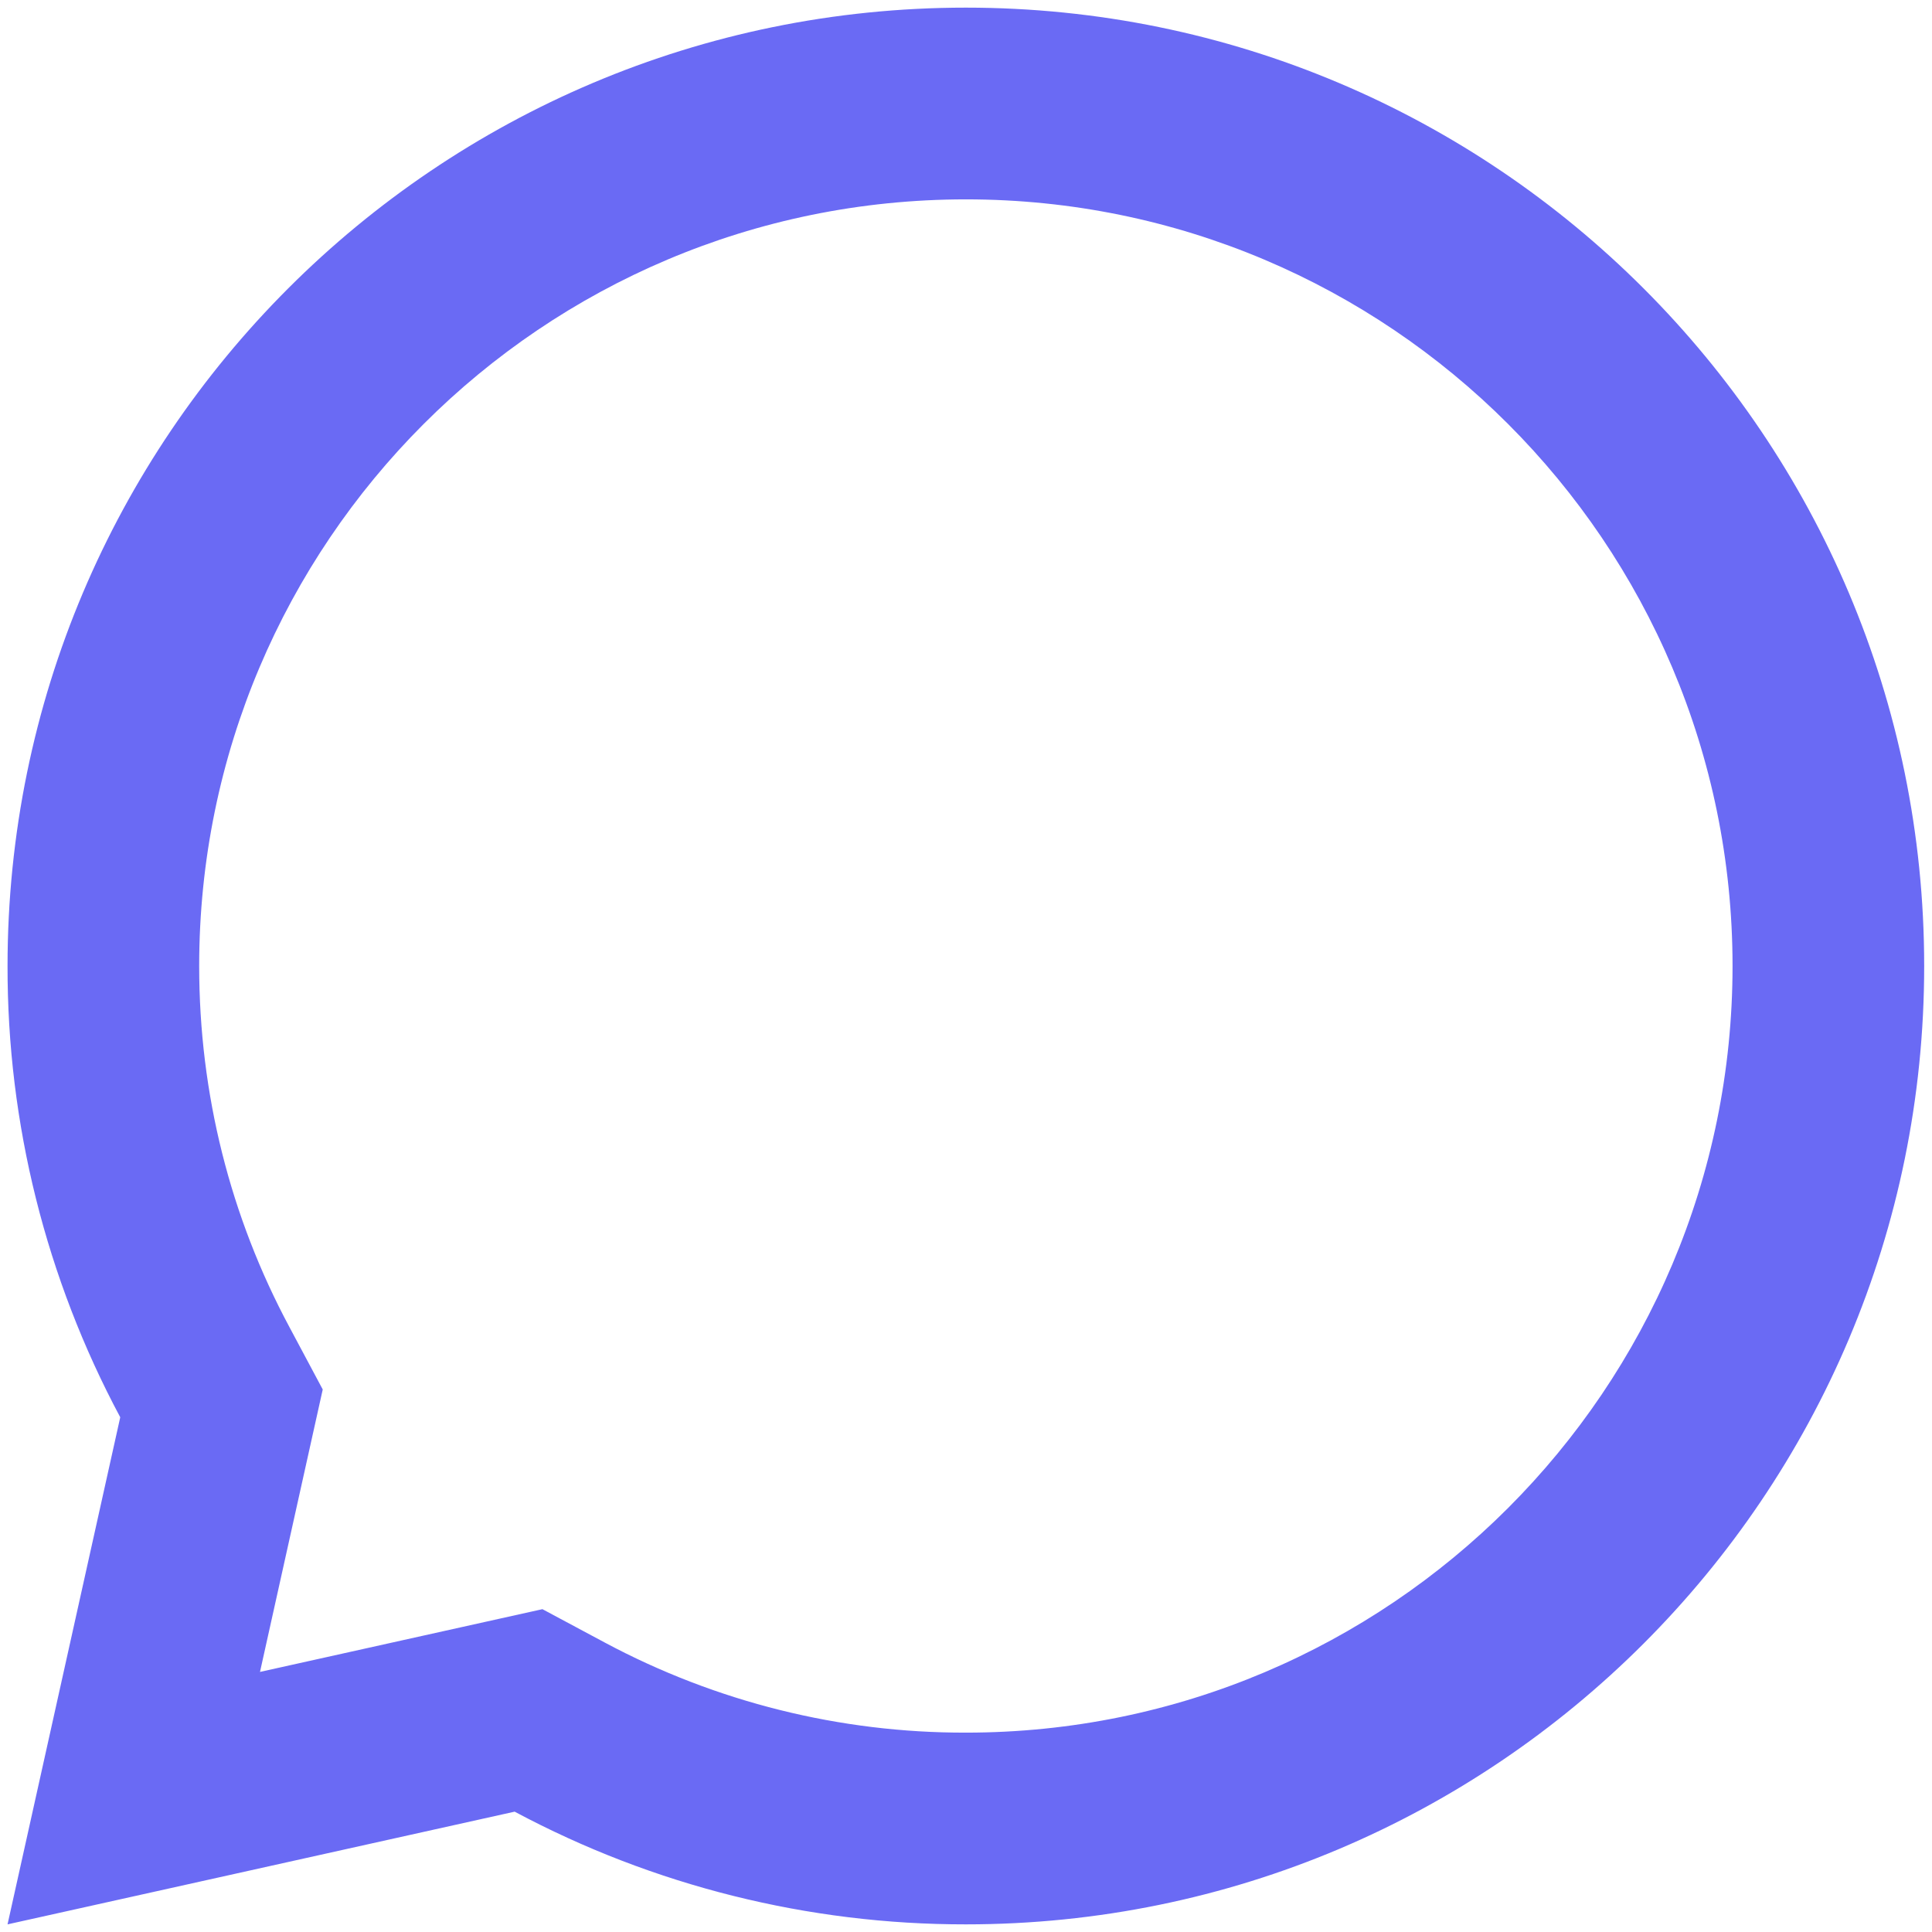
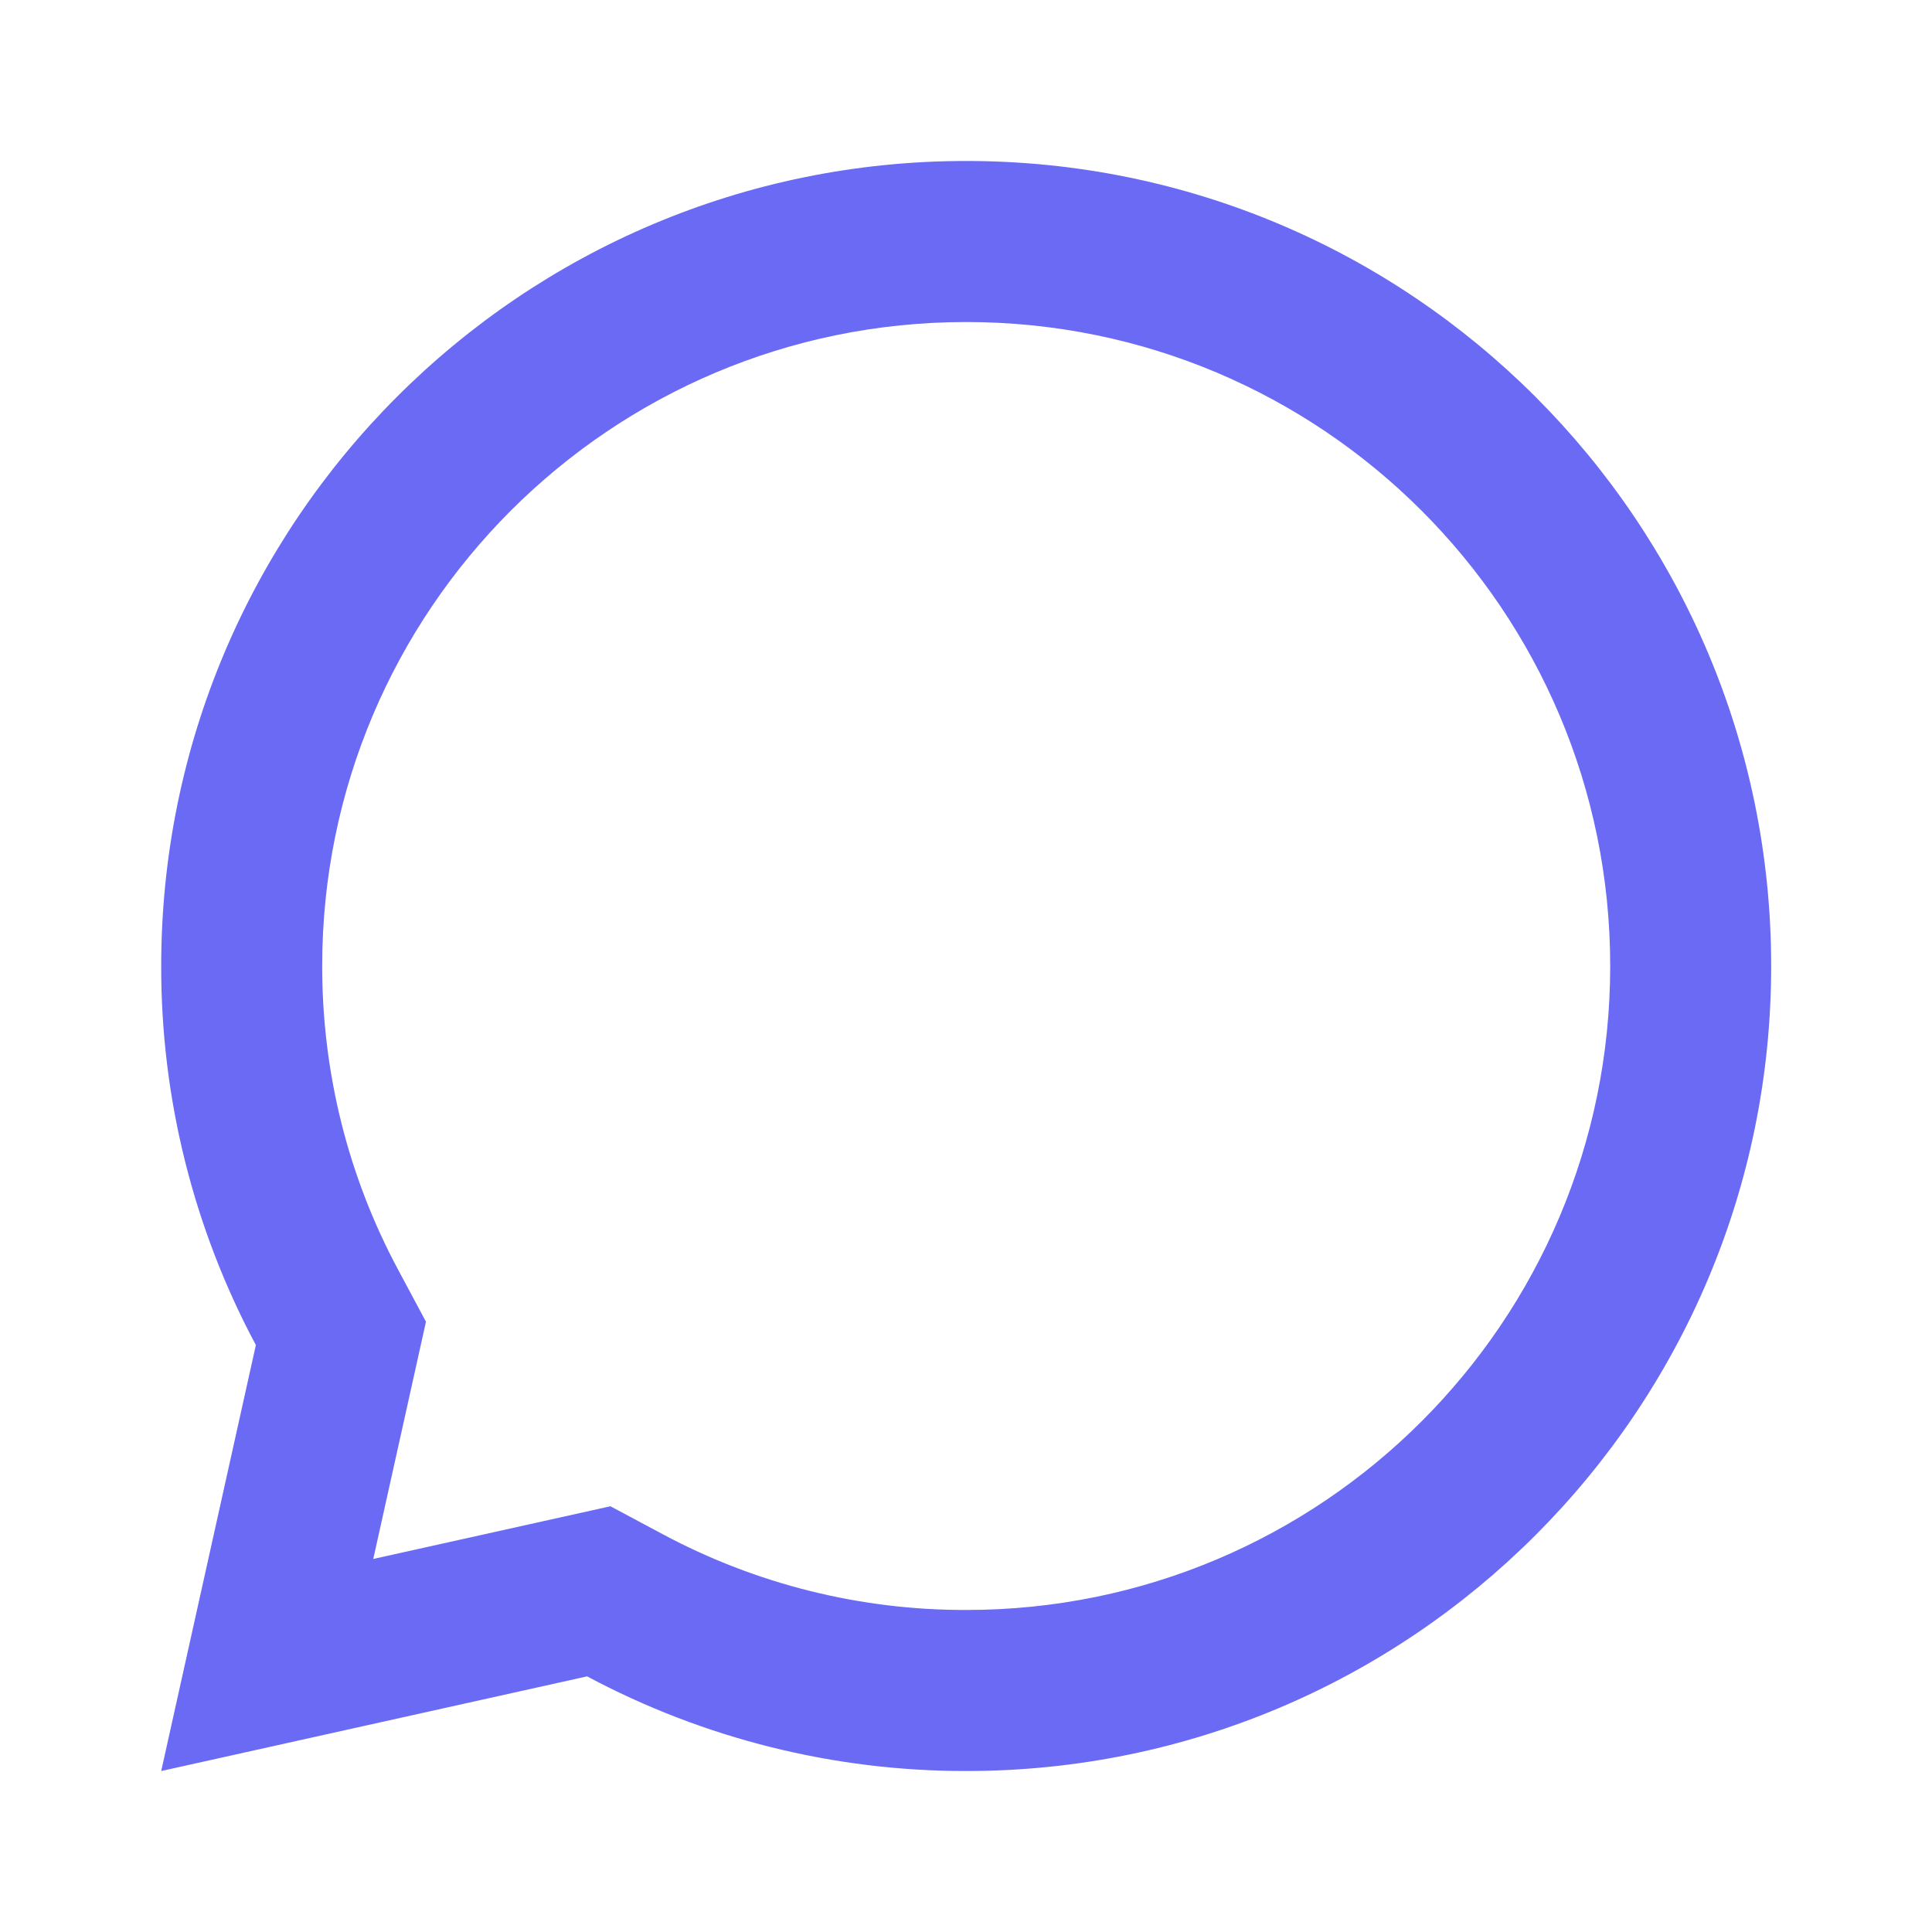
- <svg xmlns="http://www.w3.org/2000/svg" width="21" height="21" viewBox="0 0 21 21" fill="none">
-   <path fill-rule="evenodd" clip-rule="evenodd" d="M10.499 0.083C16.252 0.083 20.915 4.747 20.915 10.5C20.915 16.253 16.252 20.917 10.499 20.917C8.788 20.919 7.102 20.498 5.594 19.692L0.082 20.917L1.307 15.405C0.5 13.896 0.079 12.211 0.082 10.5C0.082 4.747 4.746 0.083 10.499 0.083ZM10.499 2.167C5.896 2.167 2.165 5.898 2.165 10.5C2.165 11.89 2.504 13.227 3.145 14.423L3.508 15.103L2.826 18.173L5.896 17.491L6.576 17.855C7.783 18.5 9.13 18.836 10.499 18.833C15.101 18.833 18.832 15.102 18.832 10.5C18.832 5.898 15.101 2.167 10.499 2.167Z" fill="#6A6AF4" />
+ <svg xmlns="http://www.w3.org/2000/svg" width="25" height="25" viewBox="0 0 25 25" fill="none">
+   <path fill-rule="evenodd" clip-rule="evenodd" d="M12.503 2.083C18.256 2.083 22.919 6.747 22.919 12.5C22.919 18.253 18.256 22.917 12.503 22.917C10.791 22.919 9.106 22.498 7.597 21.692L2.086 22.917L3.311 17.405C2.504 15.896 2.083 14.211 2.086 12.5C2.086 6.747 6.75 2.083 12.503 2.083ZM12.503 4.167C7.9 4.167 4.169 7.898 4.169 12.5C4.169 13.89 4.508 15.227 5.148 16.423L5.512 17.103L4.83 20.173L7.899 19.491L8.58 19.855C9.787 20.5 11.134 20.836 12.503 20.833C17.105 20.833 20.836 17.102 20.836 12.5C20.836 7.898 17.105 4.167 12.503 4.167Z" fill="#6A6AF4" />
</svg>
